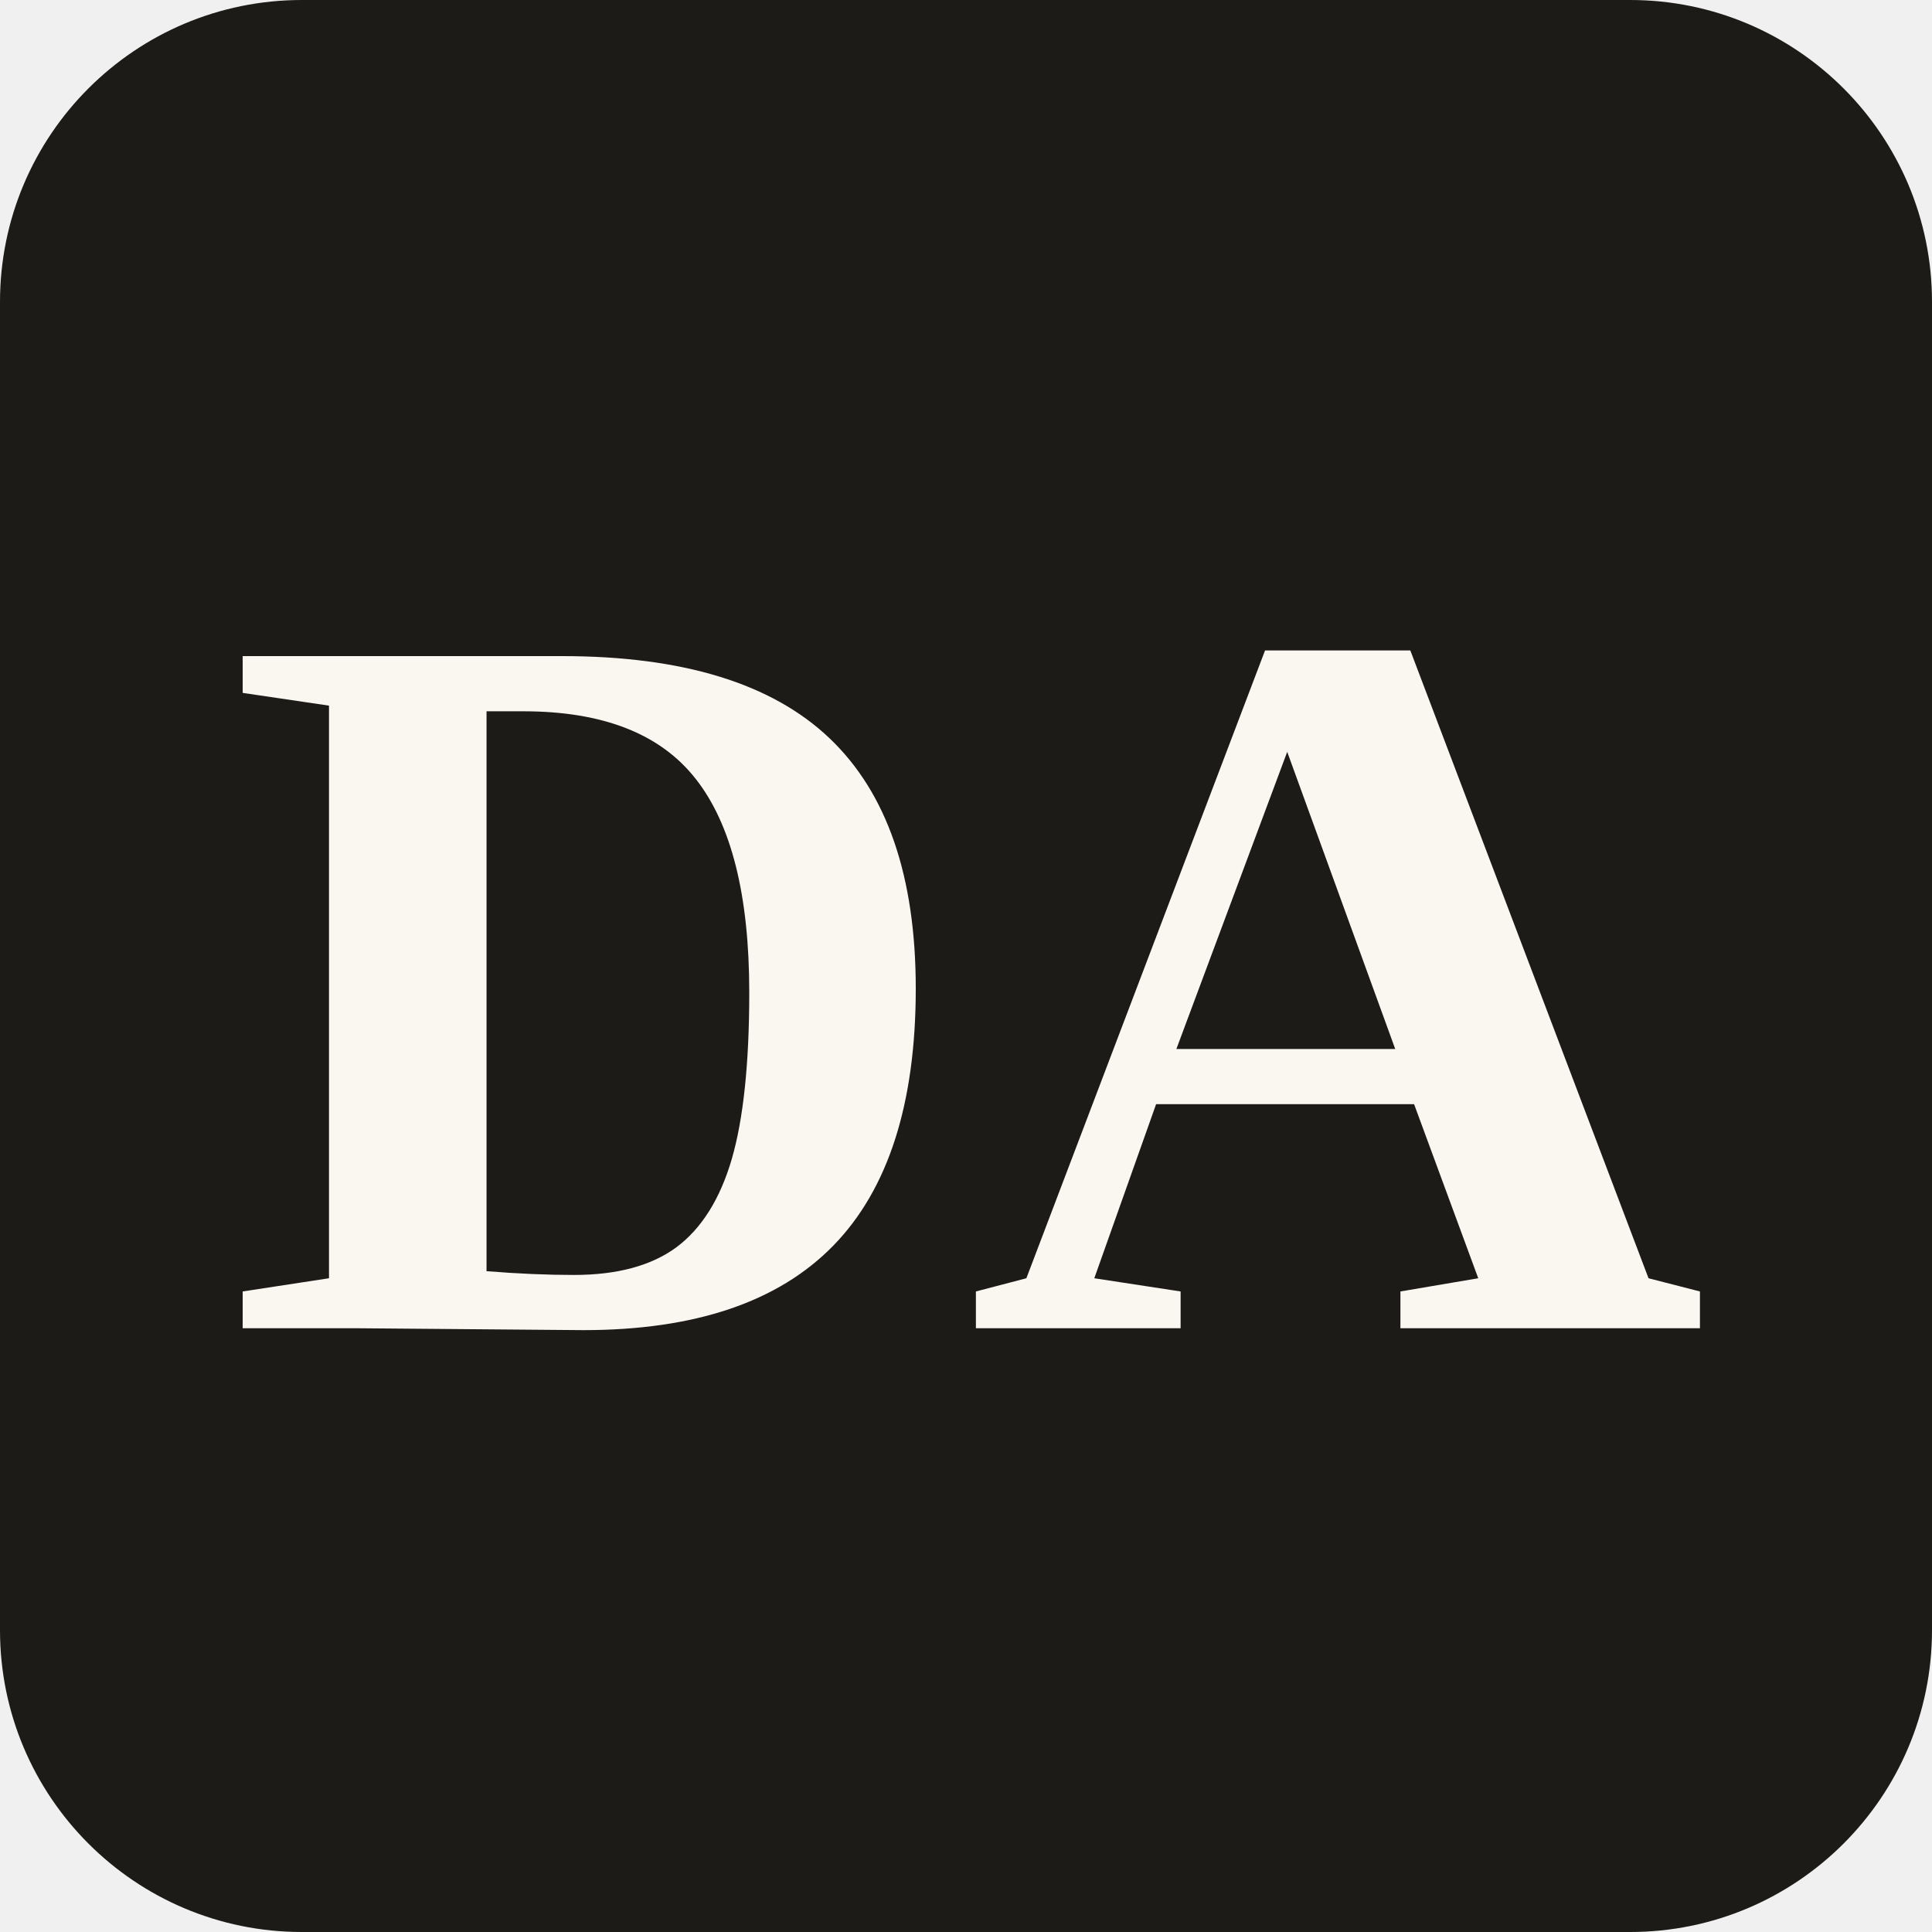
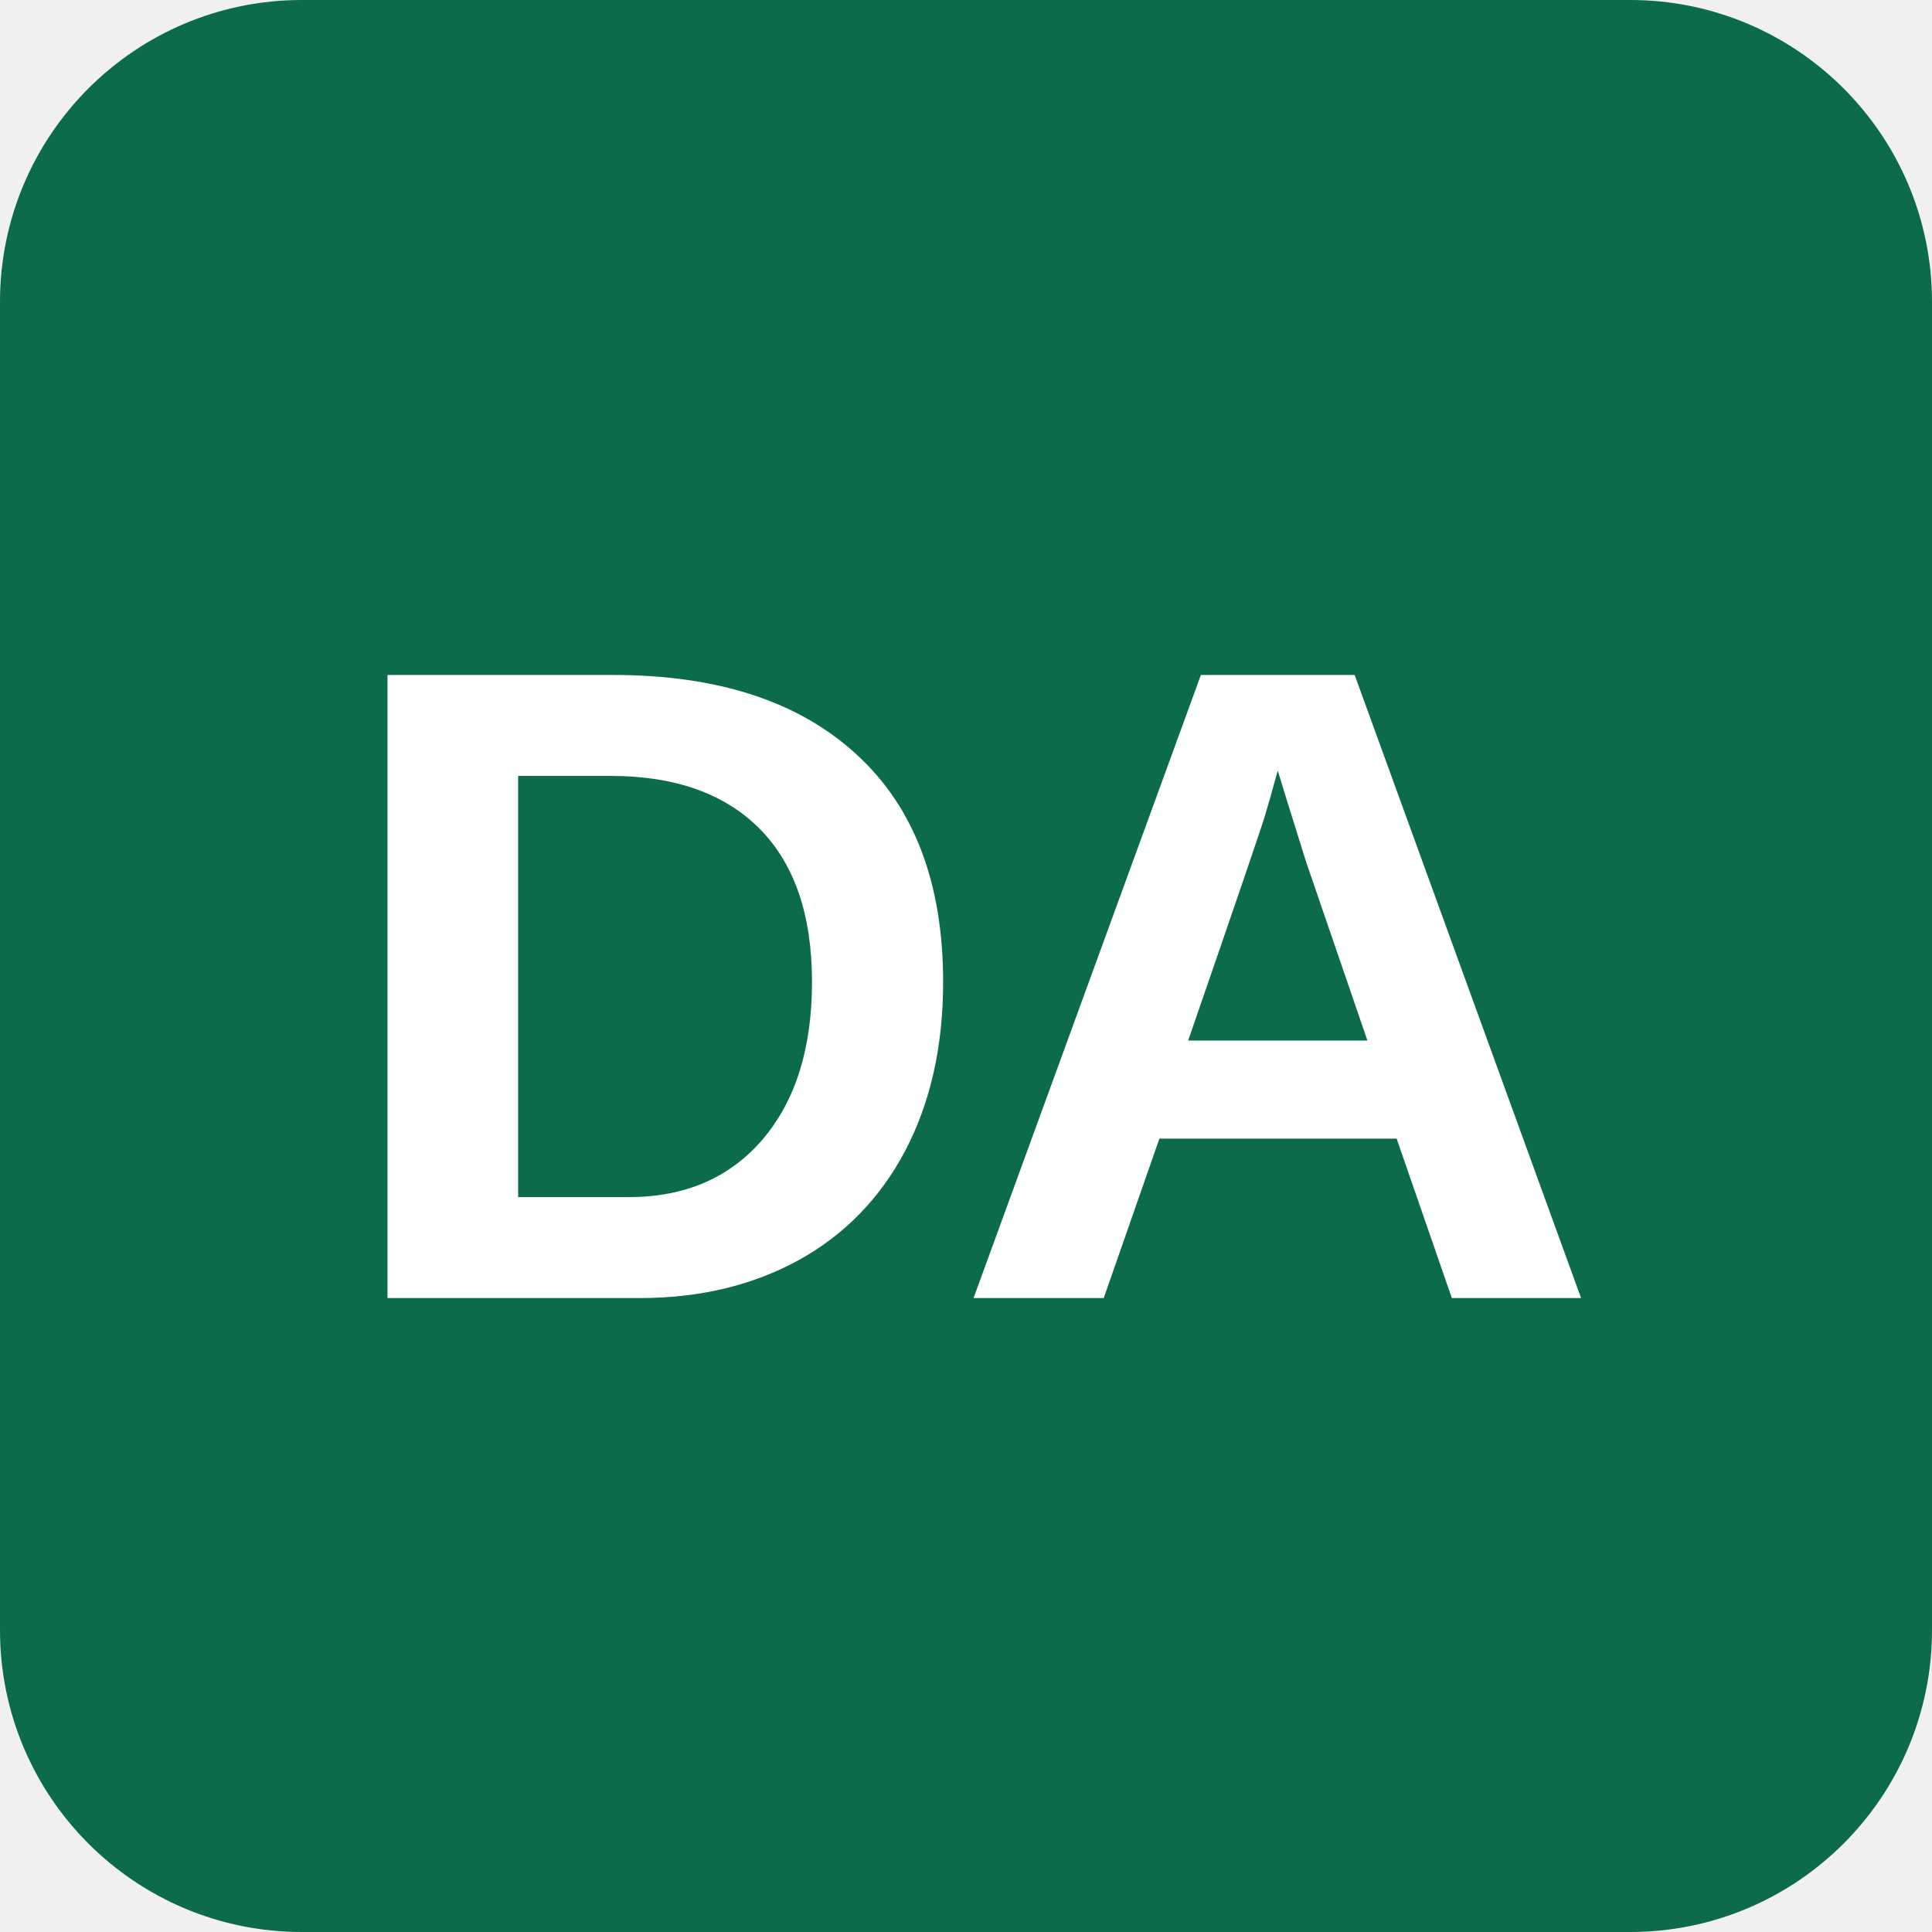
<svg xmlns="http://www.w3.org/2000/svg" viewBox="0 0 64 64">
-   <rect width="64" height="64" rx="10" fill="#1C1B18" />
-   <text x="32" y="44" text-anchor="middle" fill="#FAF7F1" font-family="Georgia, 'Times New Roman', serif" font-size="34" font-weight="600">DA</text>
+   <rect width="64" height="64" rx="10" fill="#0B6B4C" />
+   <text x="32" y="43" text-anchor="middle" fill="#FFFFFF" font-family="'Helvetica Neue', Arial, sans-serif" font-size="30" font-weight="700" letter-spacing="-1">DA</text>
</svg>
